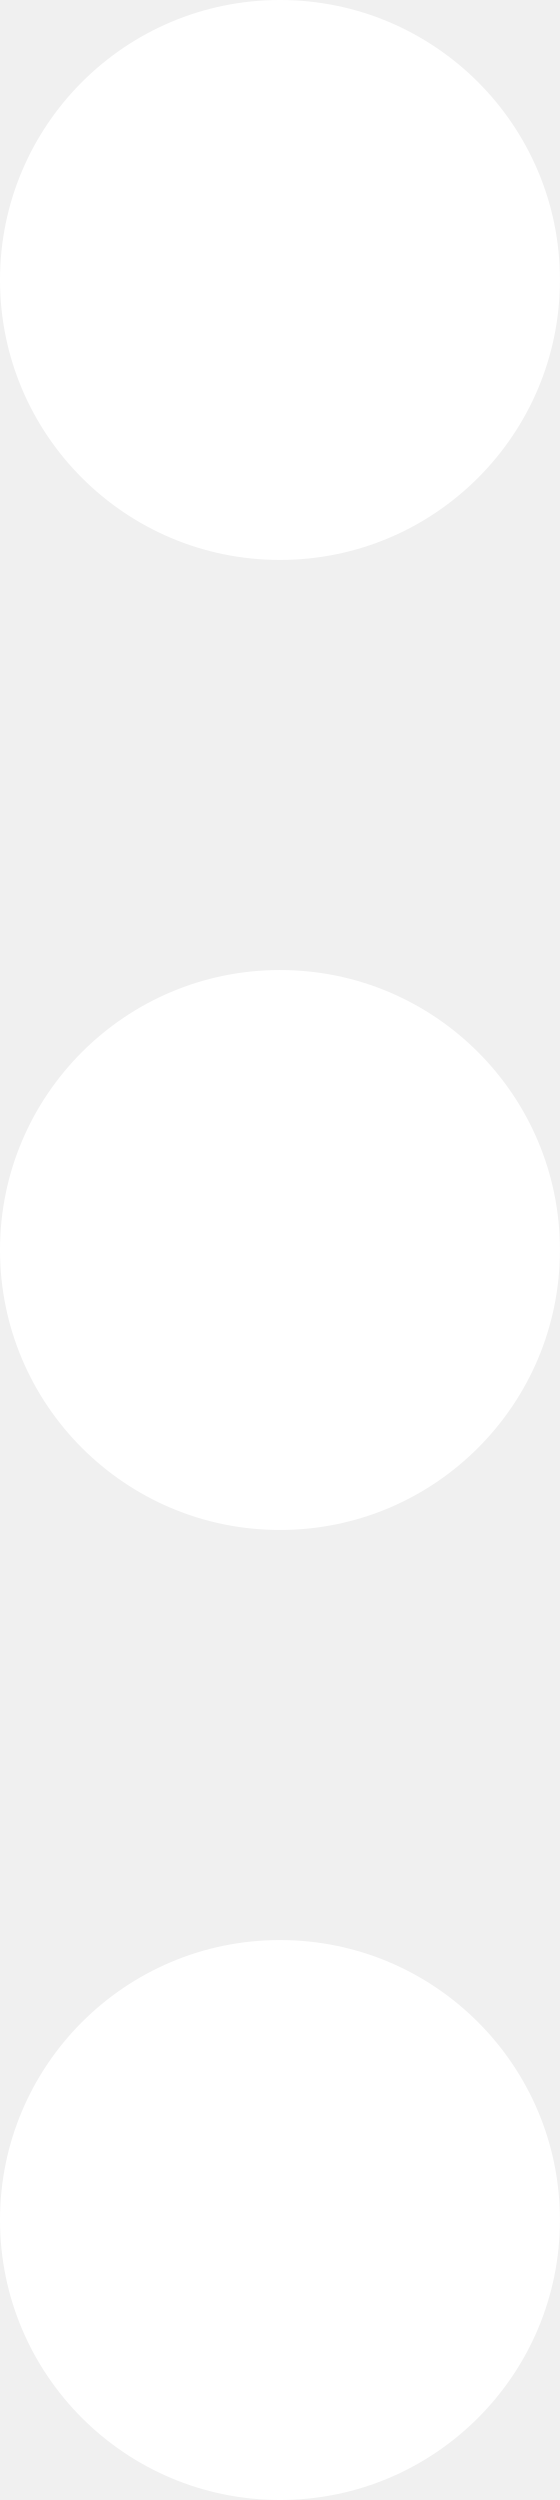
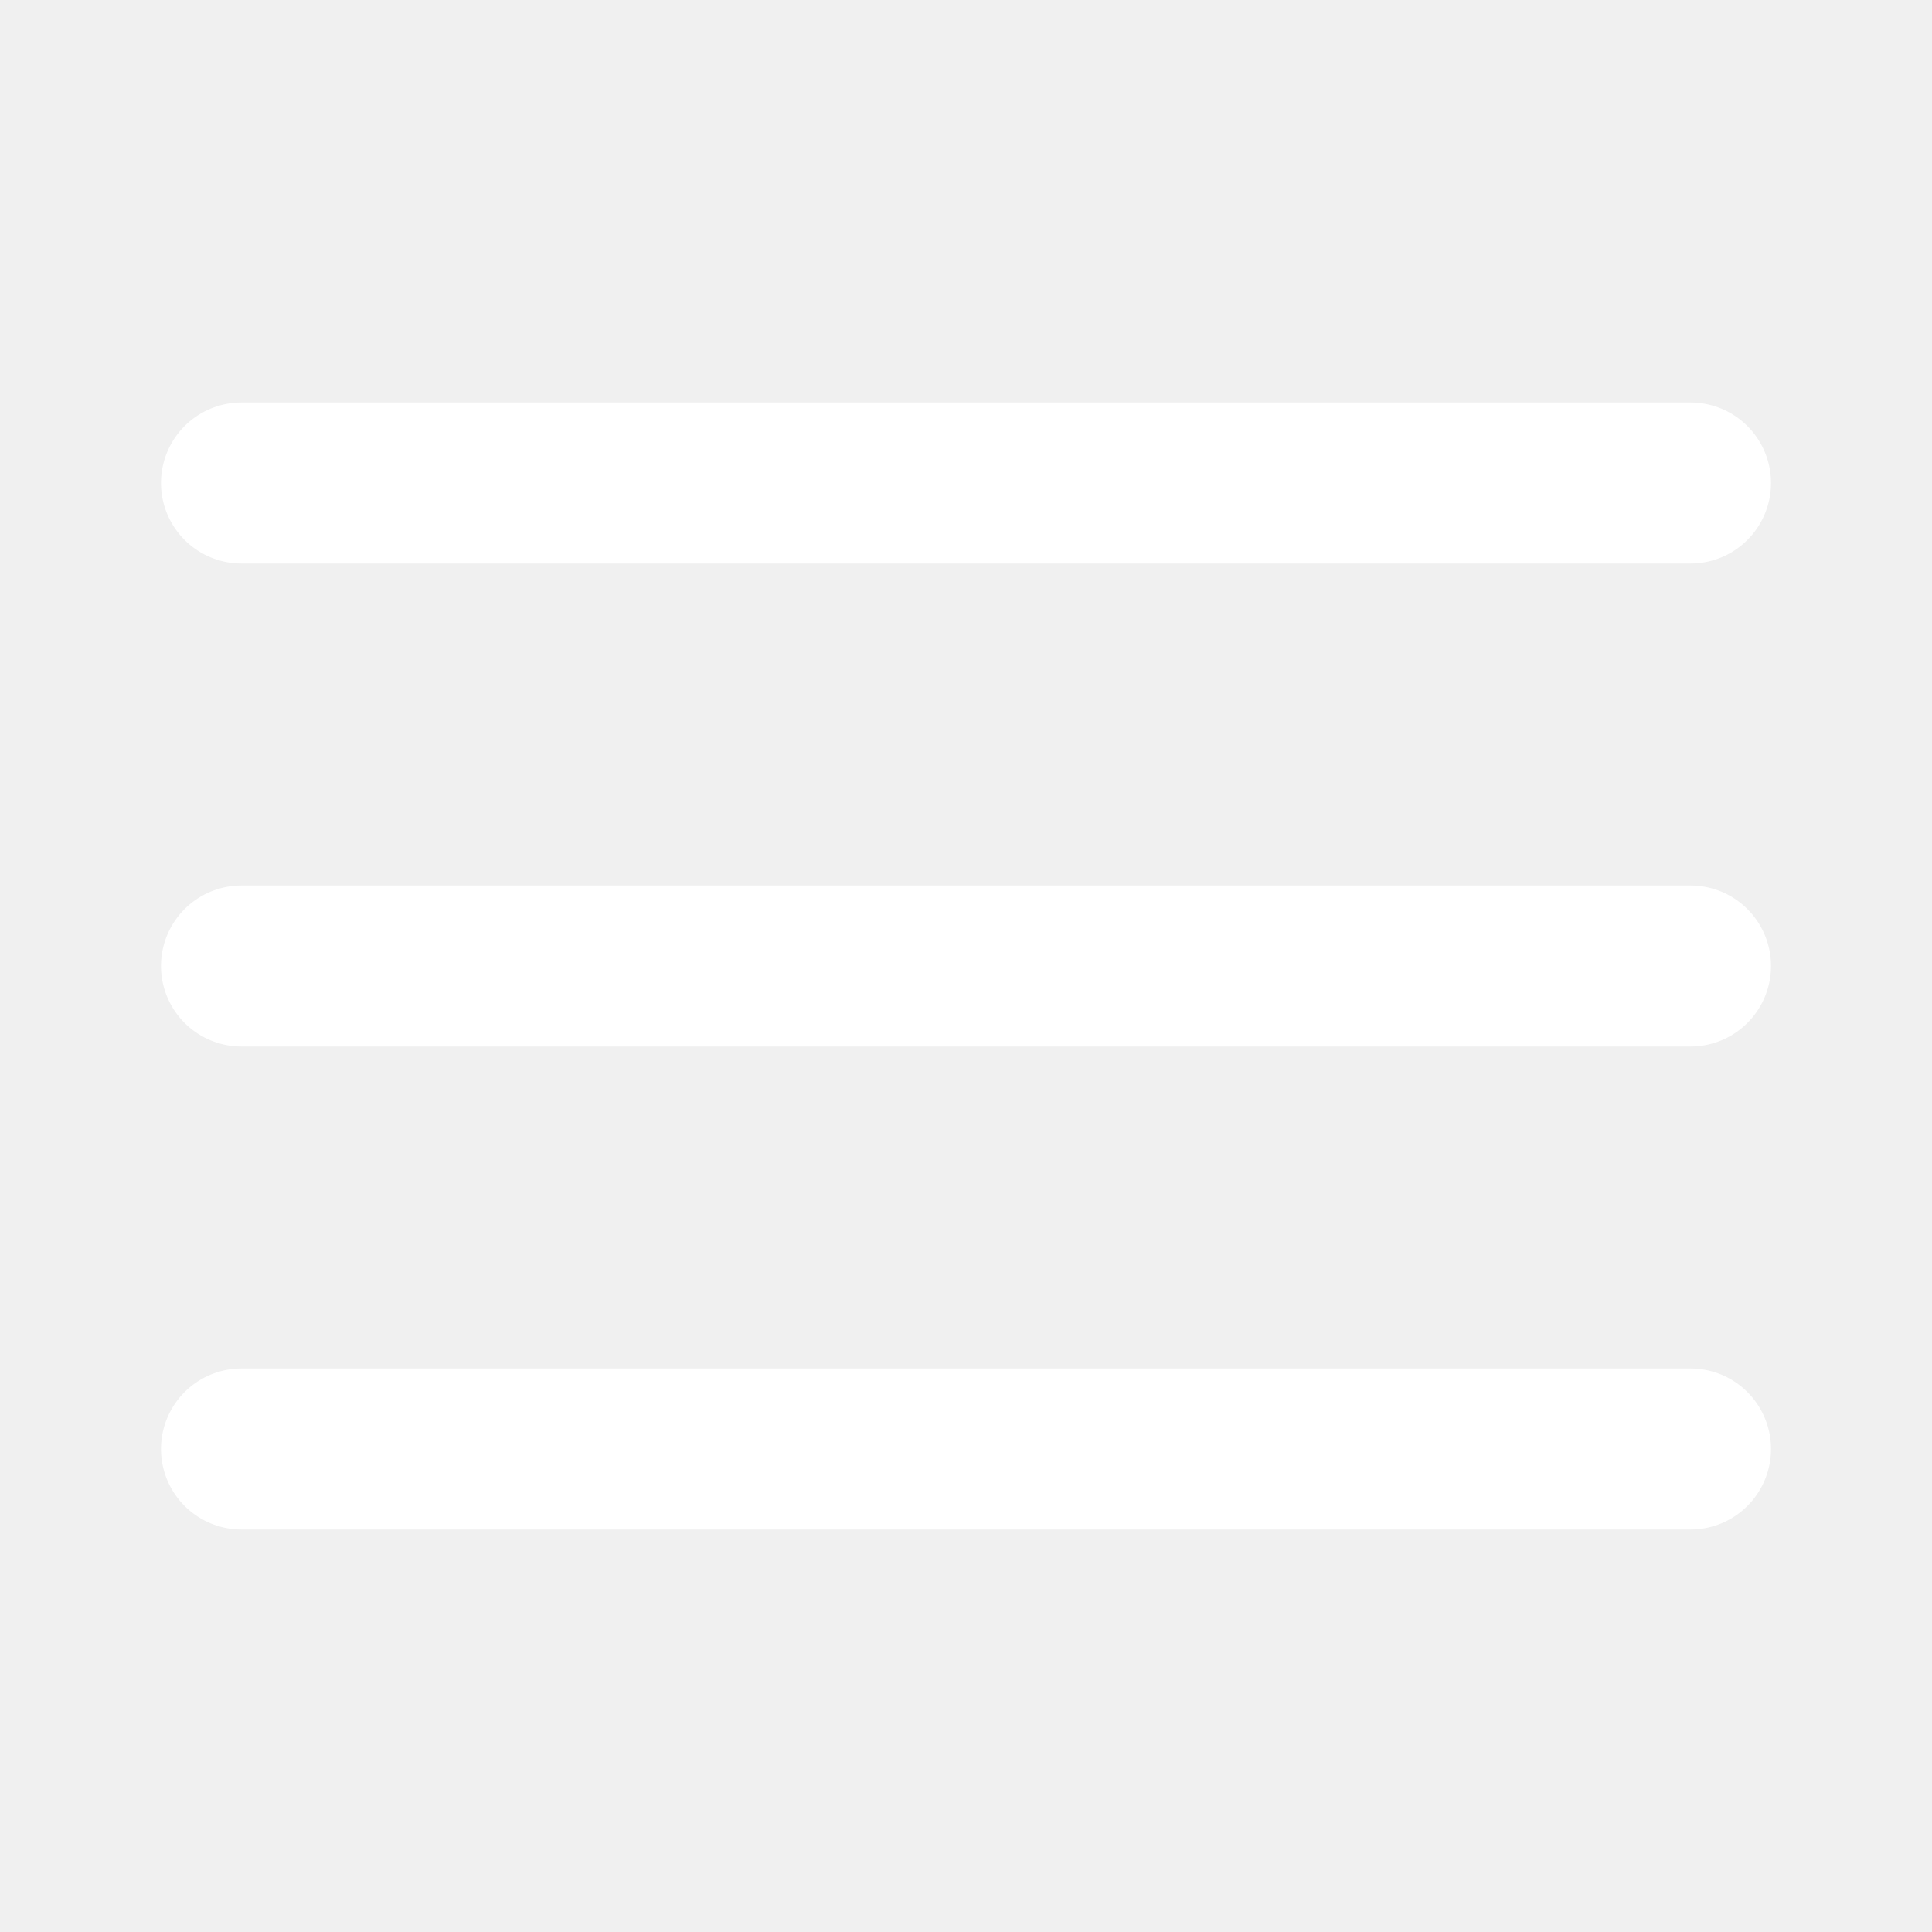
- <svg xmlns="http://www.w3.org/2000/svg" id="Capa_1" data-name="Capa 1" viewBox="0 0 76.59 342">
-   <defs>
-     <style>.cls-1{fill:#fff;}</style>
-   </defs>
-   <circle class="cls-1" cx="38.3" cy="38.3" r="38.3" />
-   <circle class="cls-1" cx="38.3" cy="171" r="38.3" />
-   <circle class="cls-1" cx="38.3" cy="303.7" r="38.3" />
+ <svg xmlns="http://www.w3.org/2000/svg" viewBox="0 0 24 24" fill="none" stroke="currentColor" stroke-width="2" stroke-linecap="round" stroke-linejoin="round" class="feather feather-menu">
+   <line x1="3" y1="12" x2="21" y2="12" id="id_101" style="stroke: rgb(255, 255, 255);" />
+   <line x1="3" y1="6" x2="21" y2="6" id="id_102" style="stroke: rgb(255, 255, 255);" />
+   <line x1="3" y1="18" x2="21" y2="18" id="id_103" style="stroke: rgb(255, 255, 255);" />
</svg>
